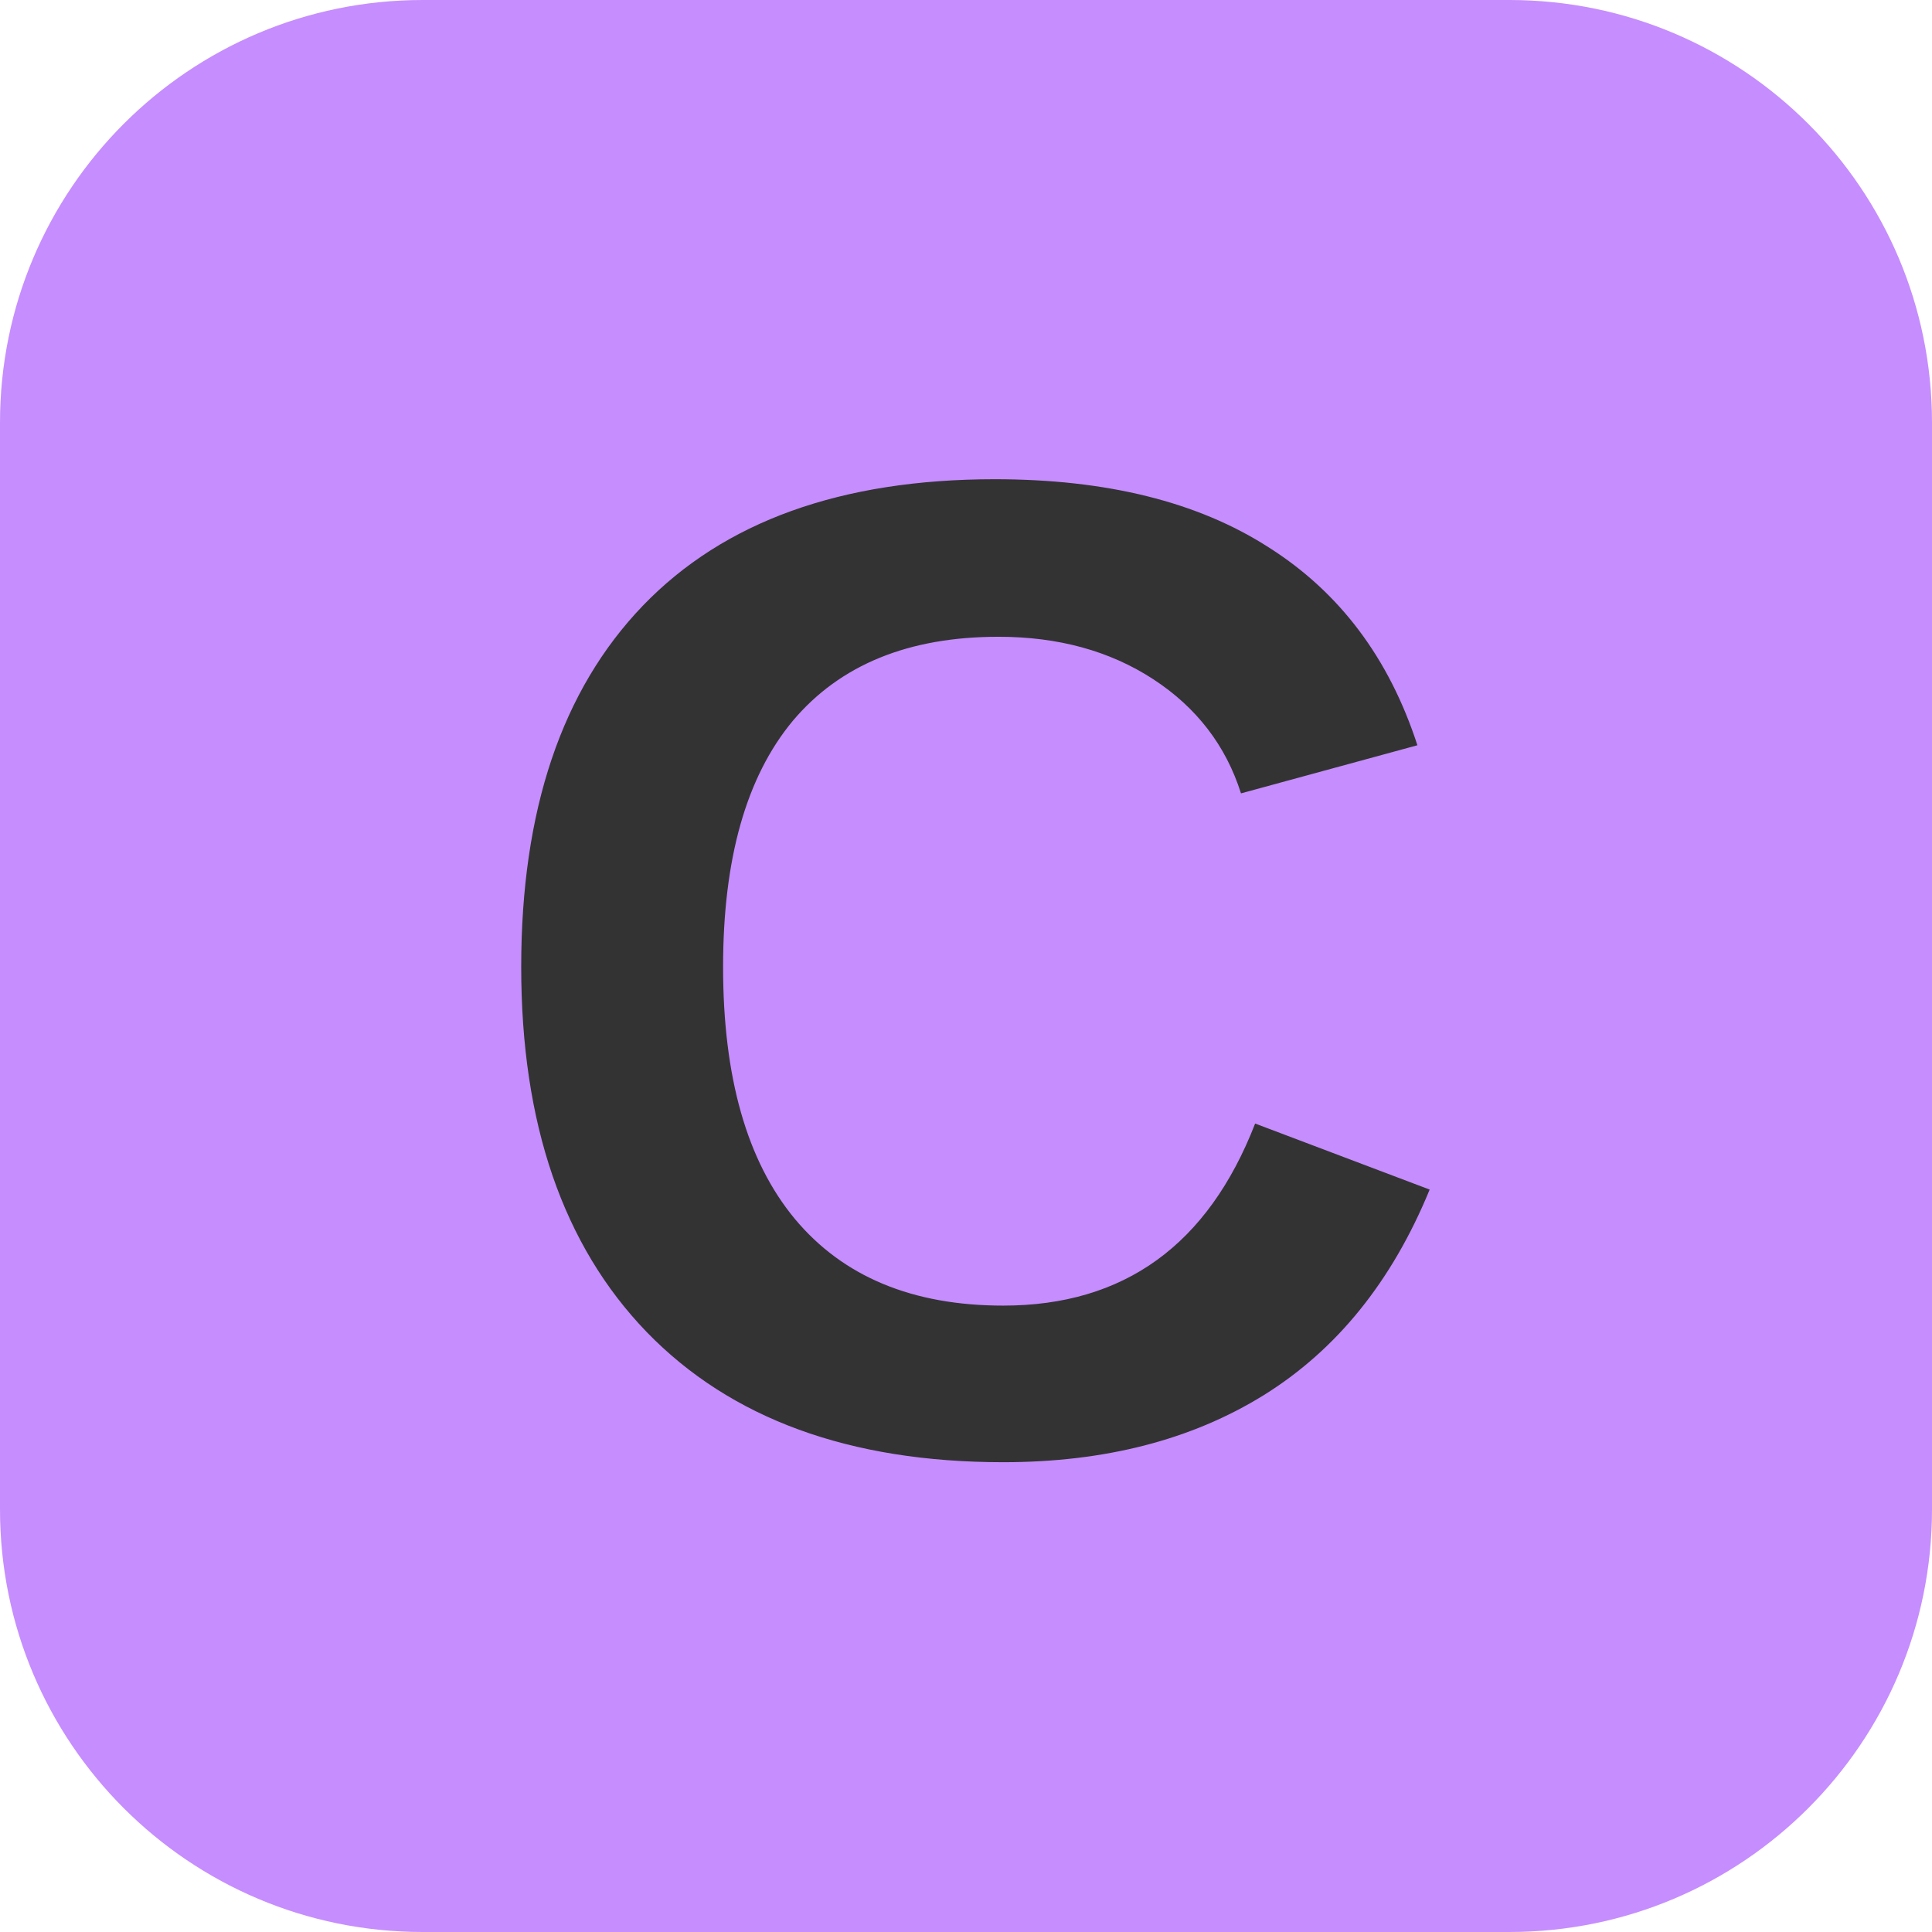
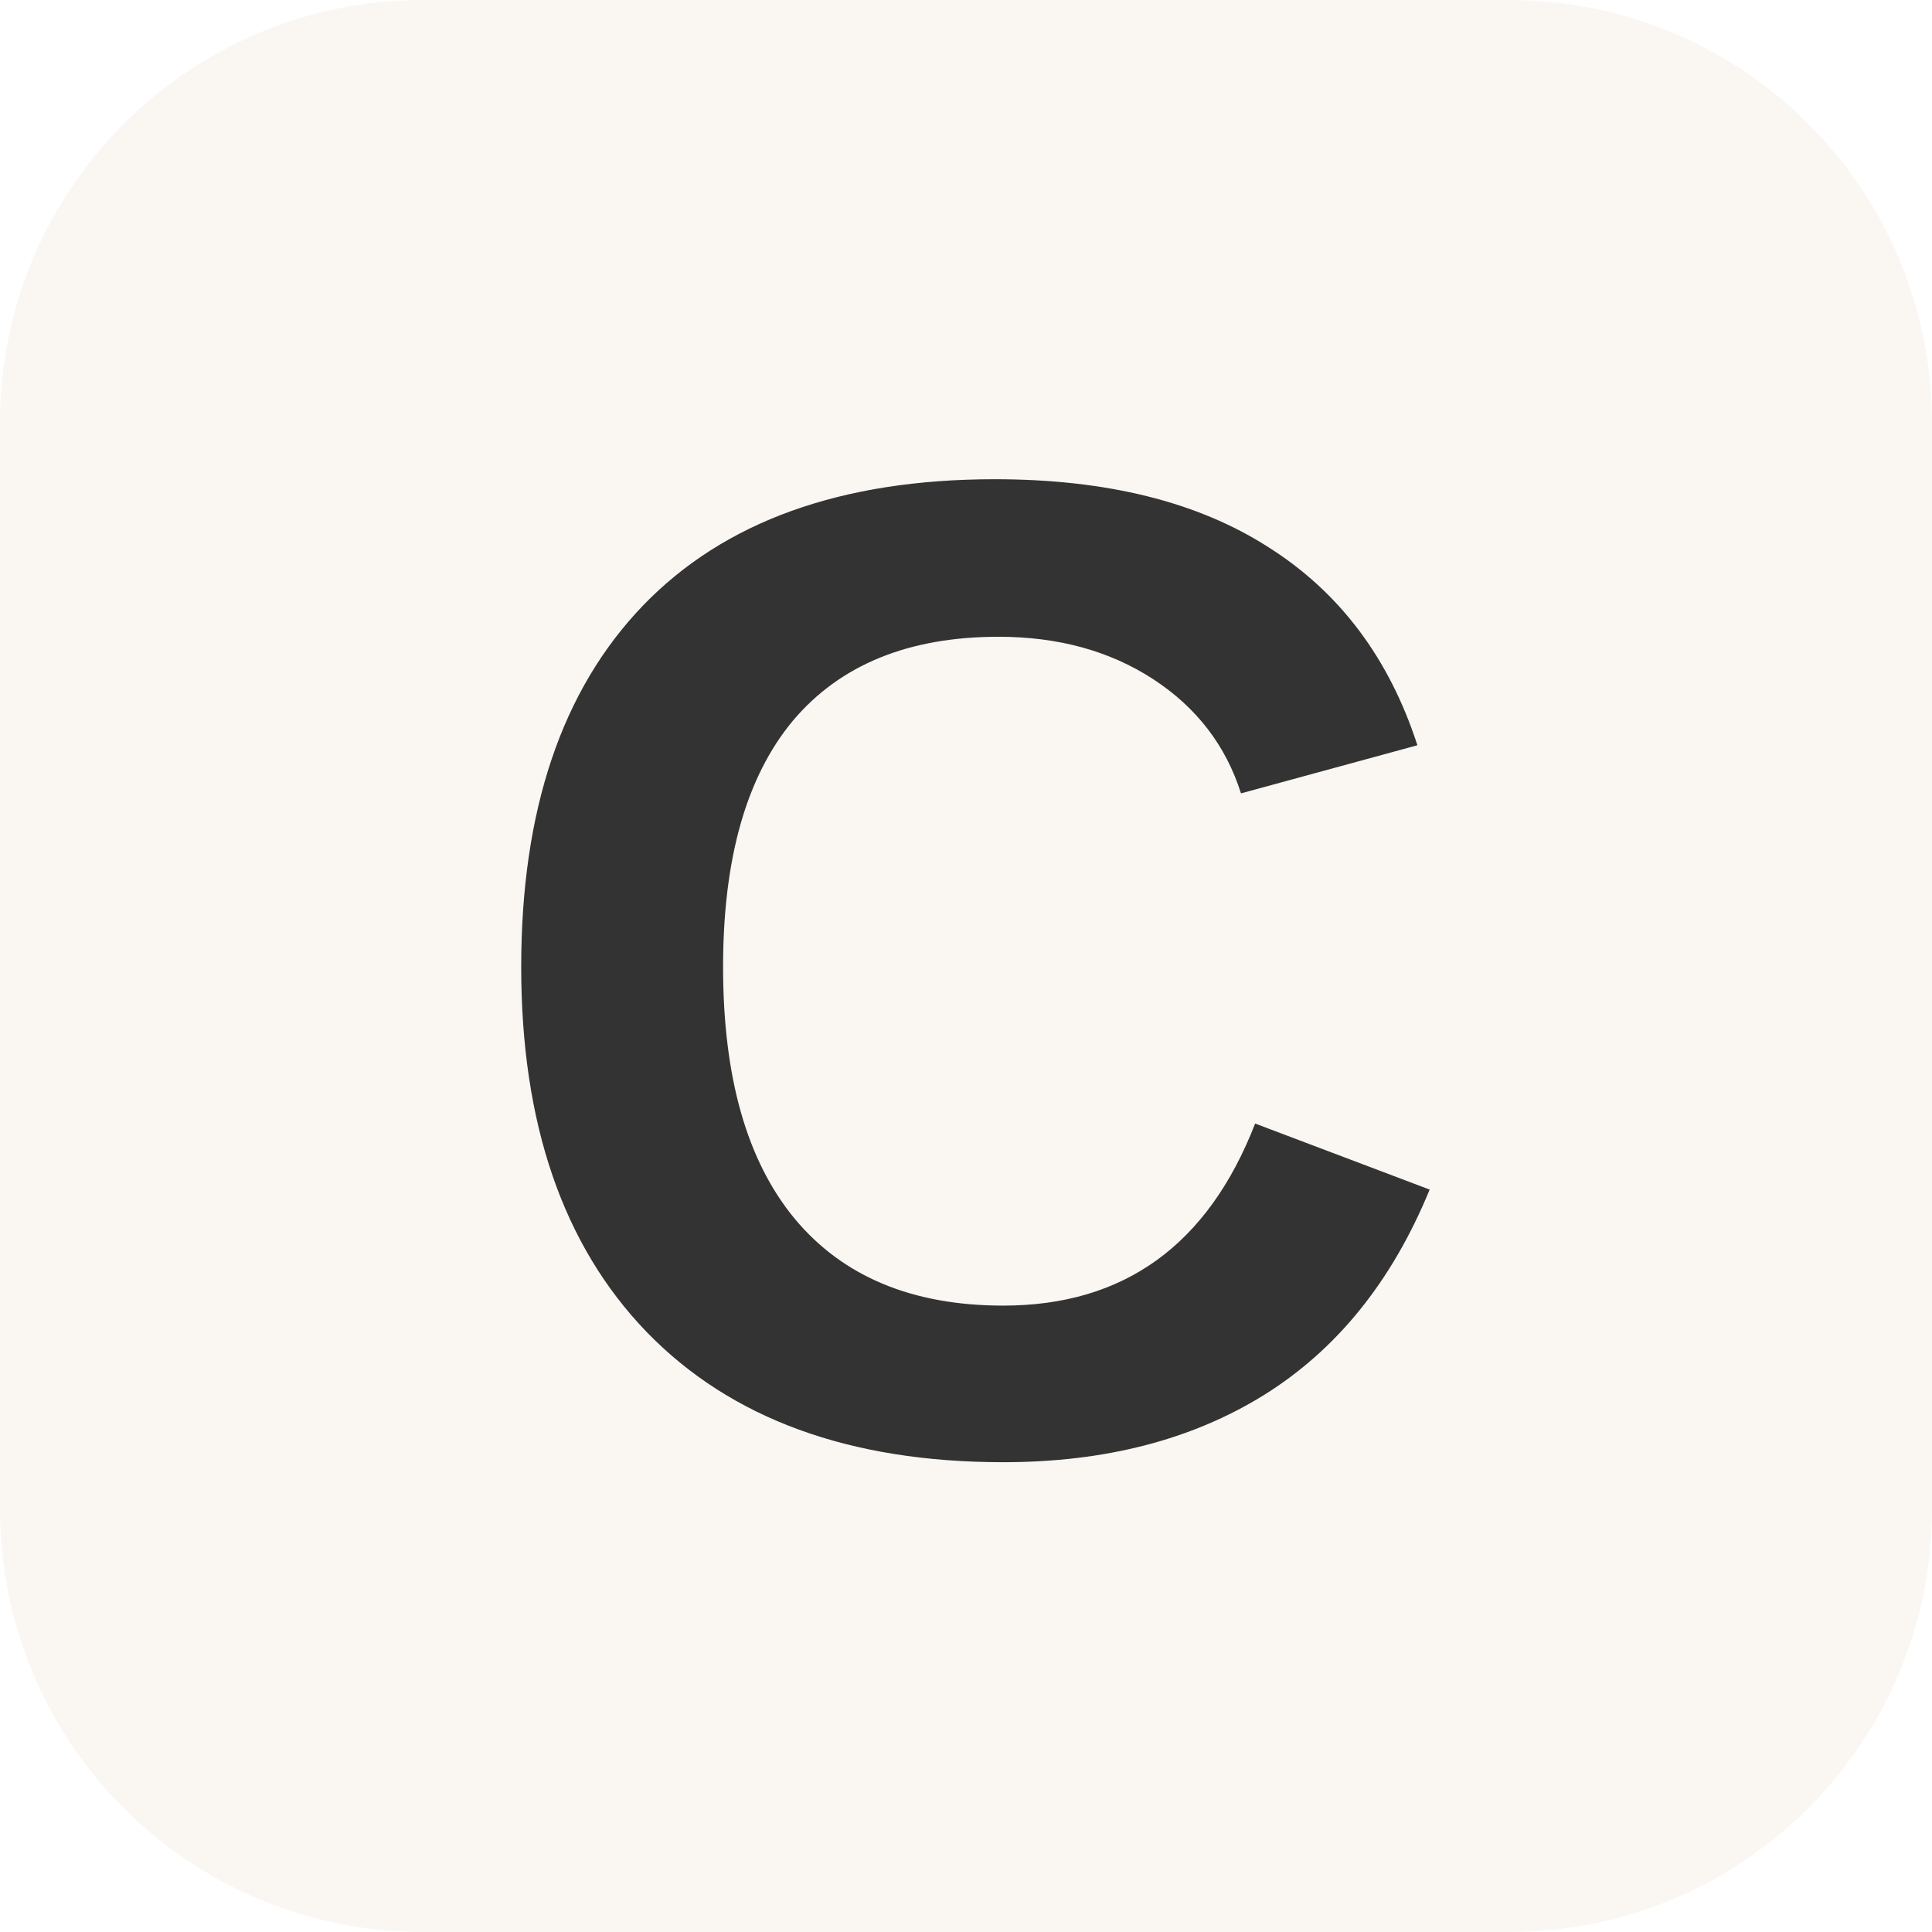
<svg xmlns="http://www.w3.org/2000/svg" viewBox="0 0 32 32" width="32" height="32">
-   <rect width="32" height="32" rx="7" ry="7" fill="#C68DFE" />
+   <rect width="32" height="32" rx="7" ry="7" fill="#FAF7F2" />
  <text x="16" y="24" text-anchor="middle" font-family="Arial Black, Arial, Helvetica, sans-serif" font-weight="900" font-size="23" fill="#333333">C</text>
</svg>
